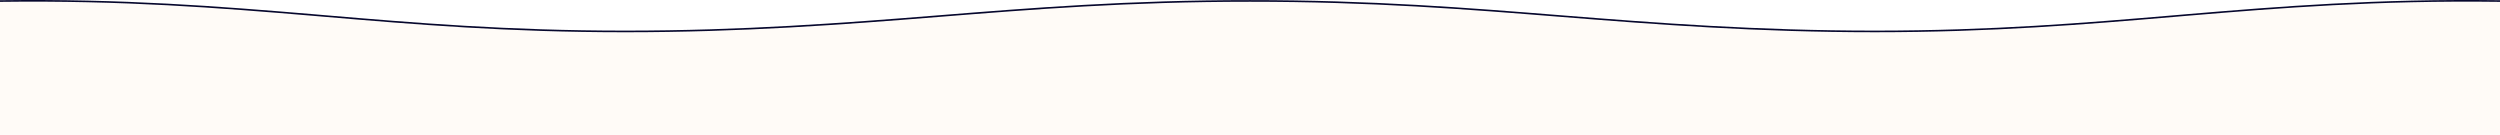
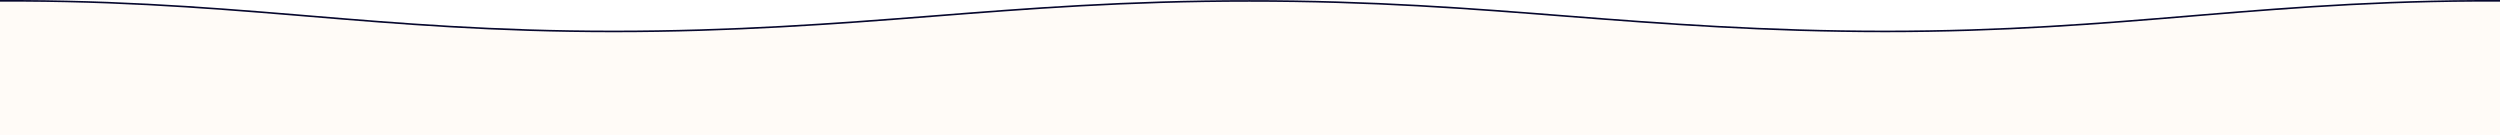
<svg xmlns="http://www.w3.org/2000/svg" id="Layer_1" data-name="Layer 1" viewBox="0 0 1520 82.05">
  <defs>
    <style>
      .cls-1 {
        fill: #fffbf7;
      }

      .cls-2 {
        fill: #06072d;
      }
    </style>
  </defs>
-   <path class="cls-2" d="M1329.43,8.63c-2.28.2-4.46.39-6.74.58-55.4,4.7-111.29,9.4-182.74,9.4s-132.2-4.64-190.07-9.27C892,4.7,834.13.06,760,.06h0c-74.13,0-132,4.64-189.88,9.28-57.87,4.64-118.62,9.27-190.07,9.27s-127.34-4.7-182.74-9.4c-2.28-.19-4.46-.38-6.74-.58C132.89,3.8,75.12-.83,0,.13v80.92h760s760,0,760,0V.13c-75.12-.97-132.89,3.67-190.57,8.5Z" />
-   <path class="cls-1" d="M1329.43,9.63c-2.28.2-4.46.39-6.74.58-55.4,4.7-111.29,9.4-182.74,9.4s-132.2-4.64-190.07-9.27c-57.87-4.64-115.75-9.27-189.88-9.27h0c-74.13,0-132,4.64-189.88,9.28-57.87,4.64-118.62,9.27-190.07,9.27s-127.34-4.7-182.74-9.4c-2.28-.19-4.46-.38-6.74-.58C132.89,4.8,75.12.17,0,1.13v80.92h760s760,0,760,0V1.13c-75.12-.97-132.89,3.67-190.57,8.5Z" />
+   <path class="cls-2" d="M1339.08,8.63c-2.32.2-4.54.39-6.86.58-56.37,4.7-113.25,9.4-185.95,9.4s-134.52-4.64-193.41-9.27C893.96,4.7,835.08.06,759.64.06h0c-75.43,0-134.32,4.64-193.22,9.28-58.89,4.64-120.7,9.27-193.41,9.27s-129.58-4.7-185.95-9.4c-2.32-.19-4.54-.38-6.86-.58C121.51,3.8,62.73-.83-13.71.13v80.92h1546.71V.13c-76.44-.97-135.23,3.67-193.92,8.5h0Z" />
+   <path class="cls-1" d="M1339.08,9.63c-2.32.2-4.54.39-6.86.58-56.37,4.7-113.25,9.4-185.95,9.4s-134.52-4.64-193.41-9.27c-58.89-4.64-117.78-9.27-193.22-9.27h0c-75.43,0-134.32,4.64-193.22,9.28-58.89,4.64-120.7,9.27-193.41,9.27s-129.58-4.7-185.95-9.4c-2.32-.19-4.54-.38-6.86-.58C121.51,4.8,62.73.17-13.71,1.13v80.92h1546.71V1.13c-76.44-.97-135.23,3.67-193.92,8.5h0Z" />
</svg>
